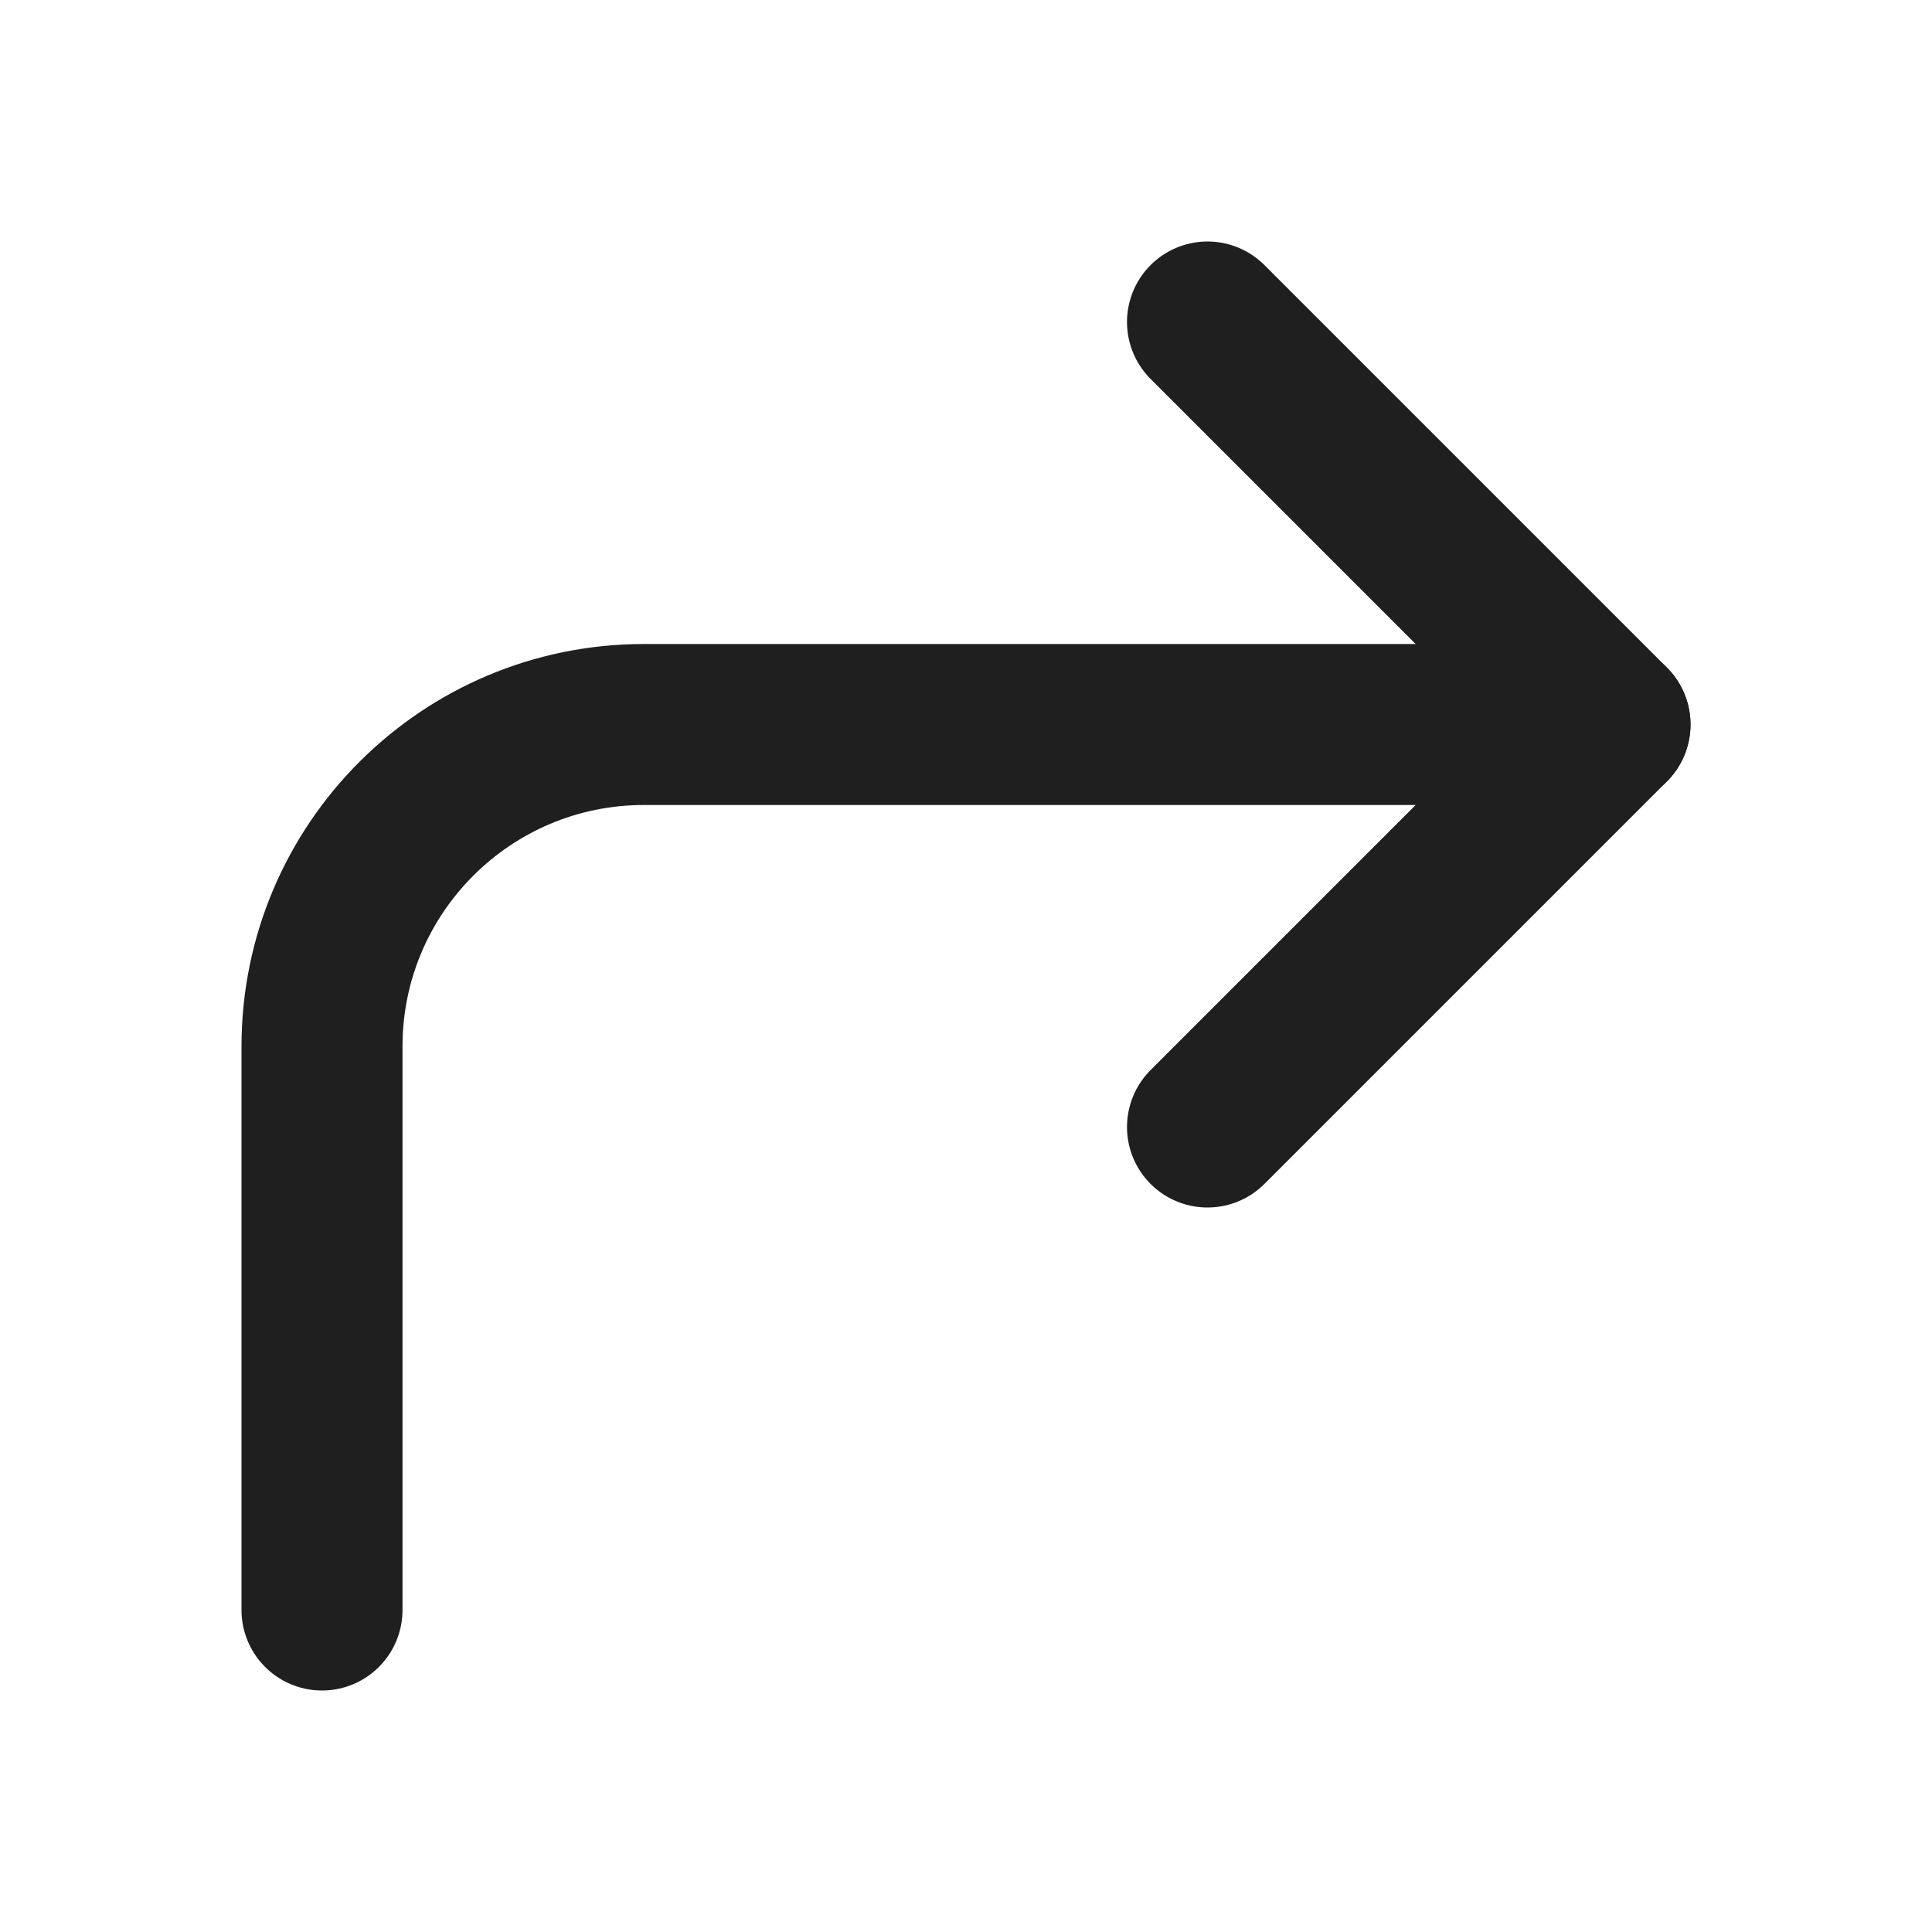
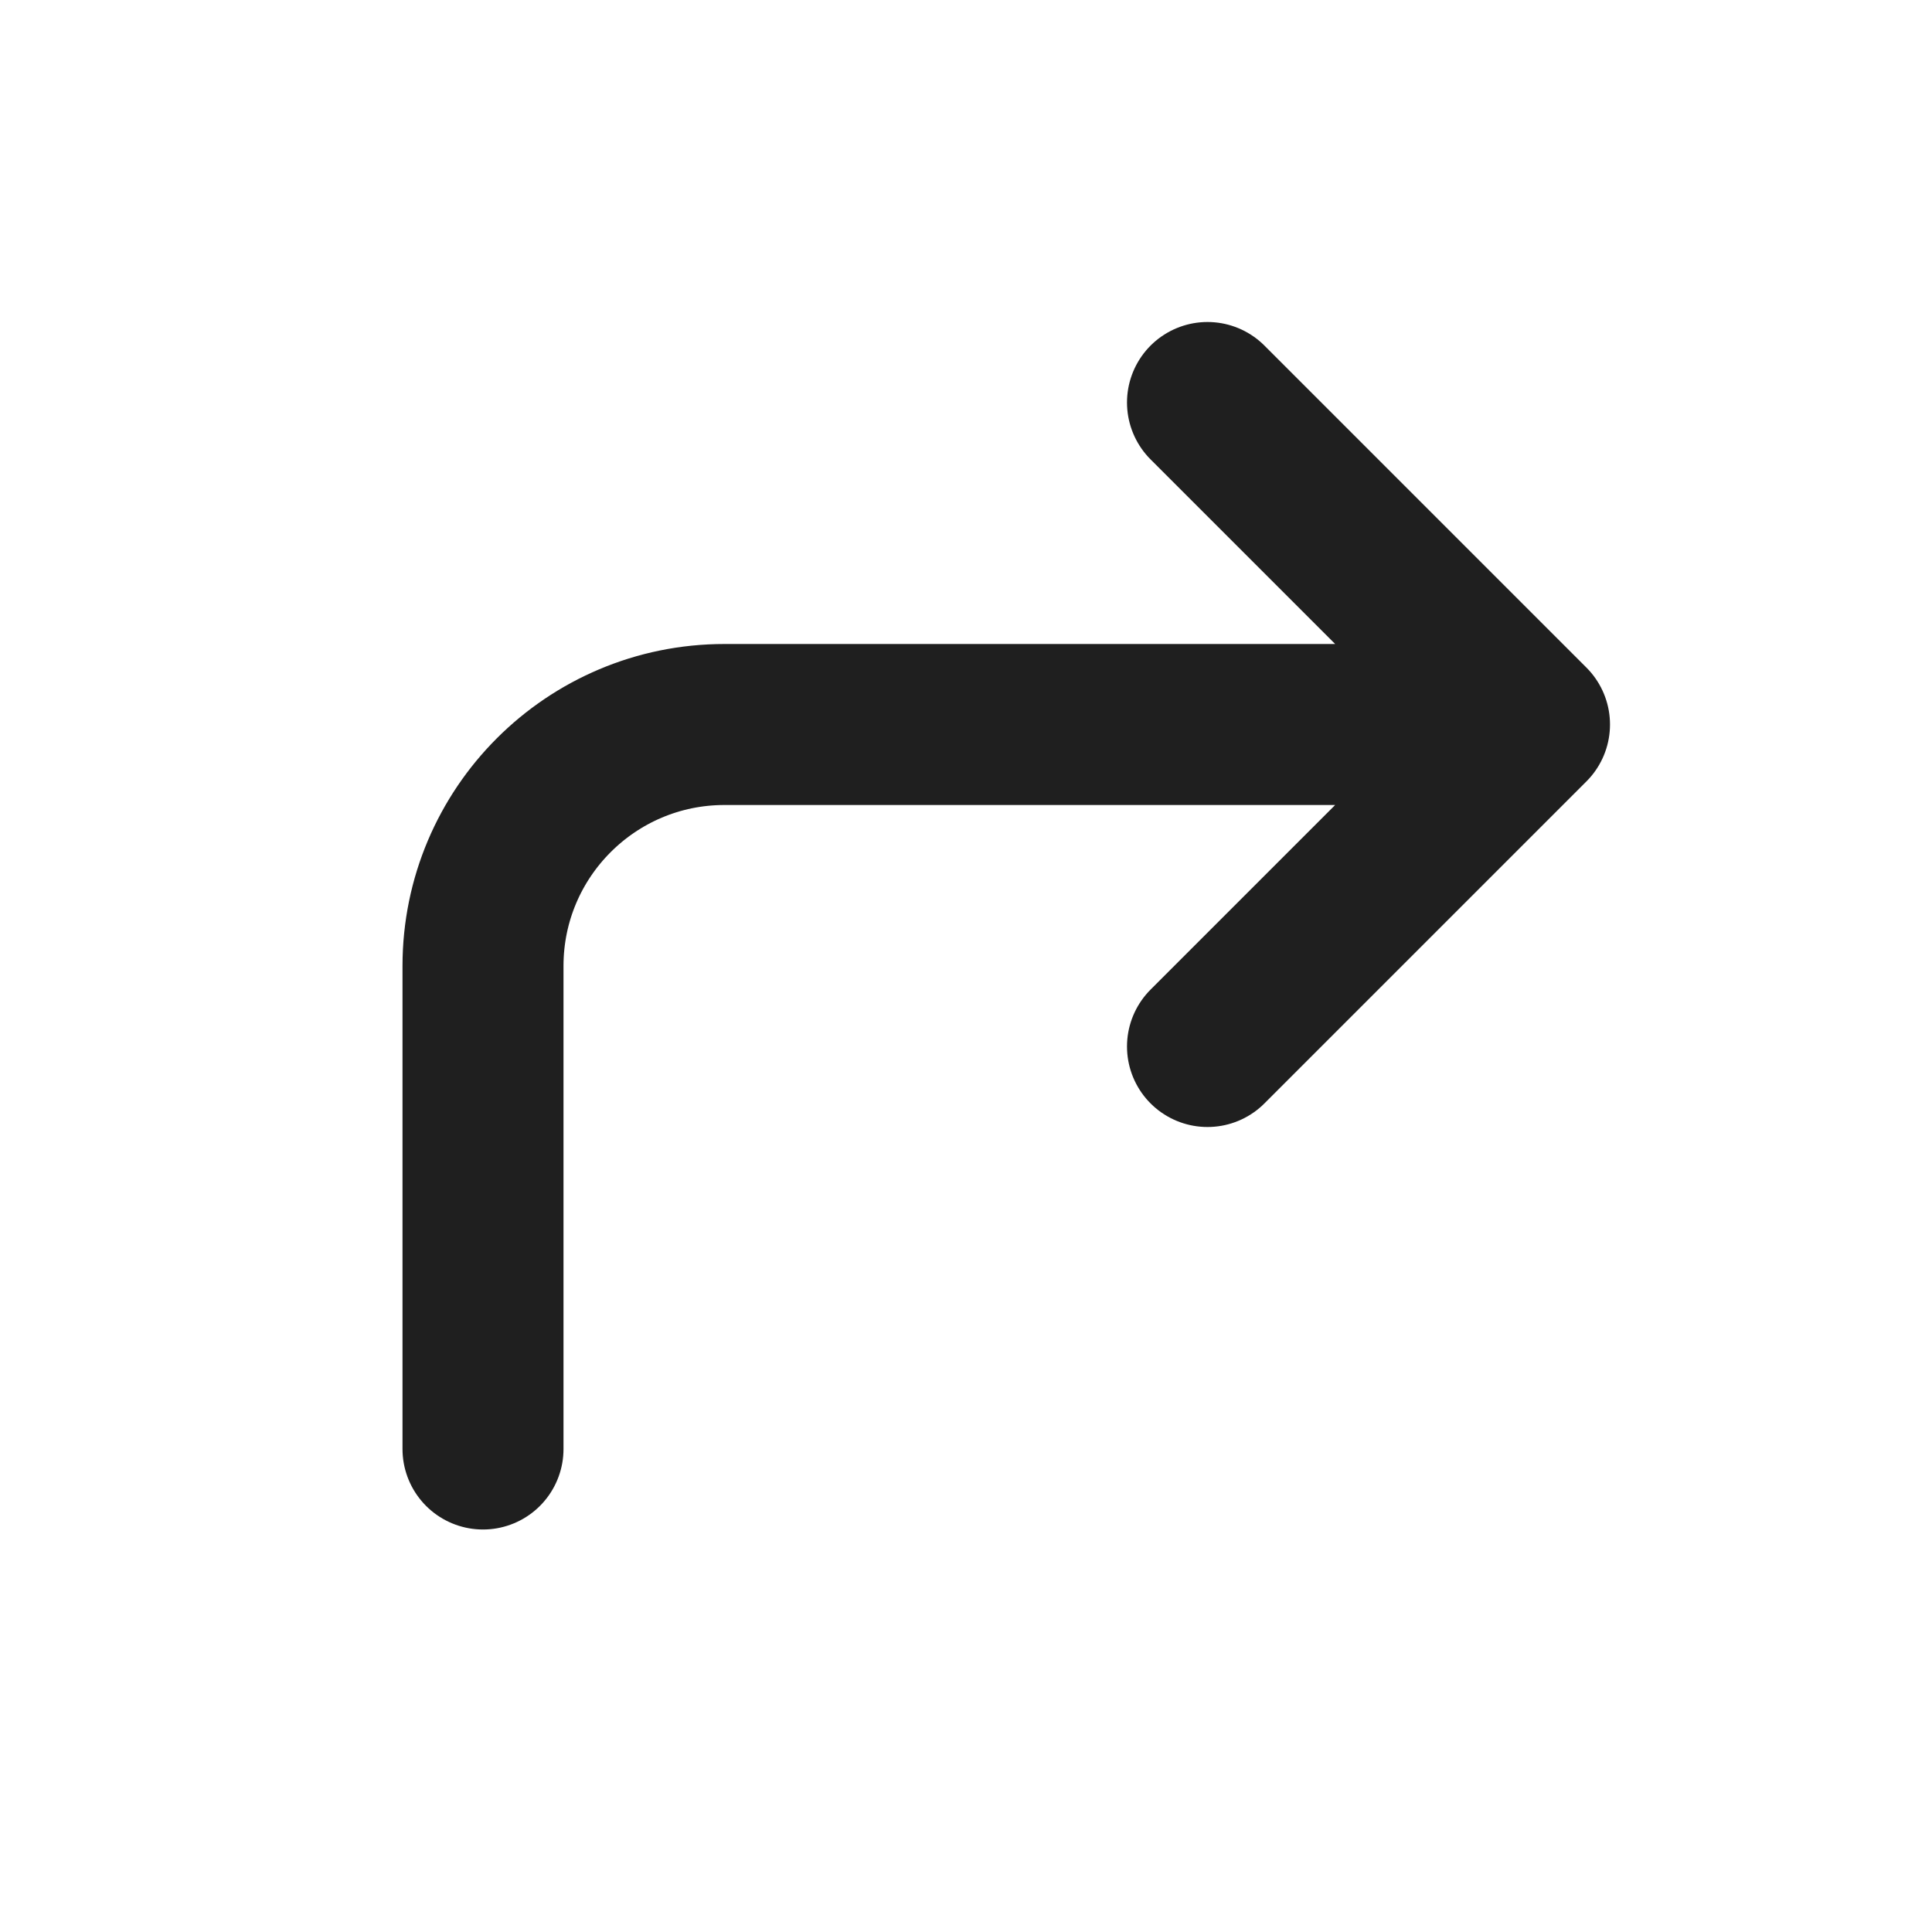
- <svg xmlns="http://www.w3.org/2000/svg" viewBox="0 0 24 24" fill="none" stroke="#1F1F1F" stroke-width="2" stroke-linecap="round" stroke-linejoin="round">
-   <polyline points="15 14 20 9 15 4" />
-   <path d="M4 20v-7a4 4 0 0 1 4-4h12" />
+ <svg xmlns="http://www.w3.org/2000/svg" width="24" height="24" viewBox="0 0 24 24" fill="none" stroke="#1F1F1F" stroke-width="2" stroke-linecap="round" stroke-linejoin="round">
+   <path stroke="none" d="M0 0h24v24H0z" fill="none" />
+   <path d="M6 18v-6a3 3 0 0 1 3 -3h10l-4 -4m0 8l4 -4" />
</svg>
